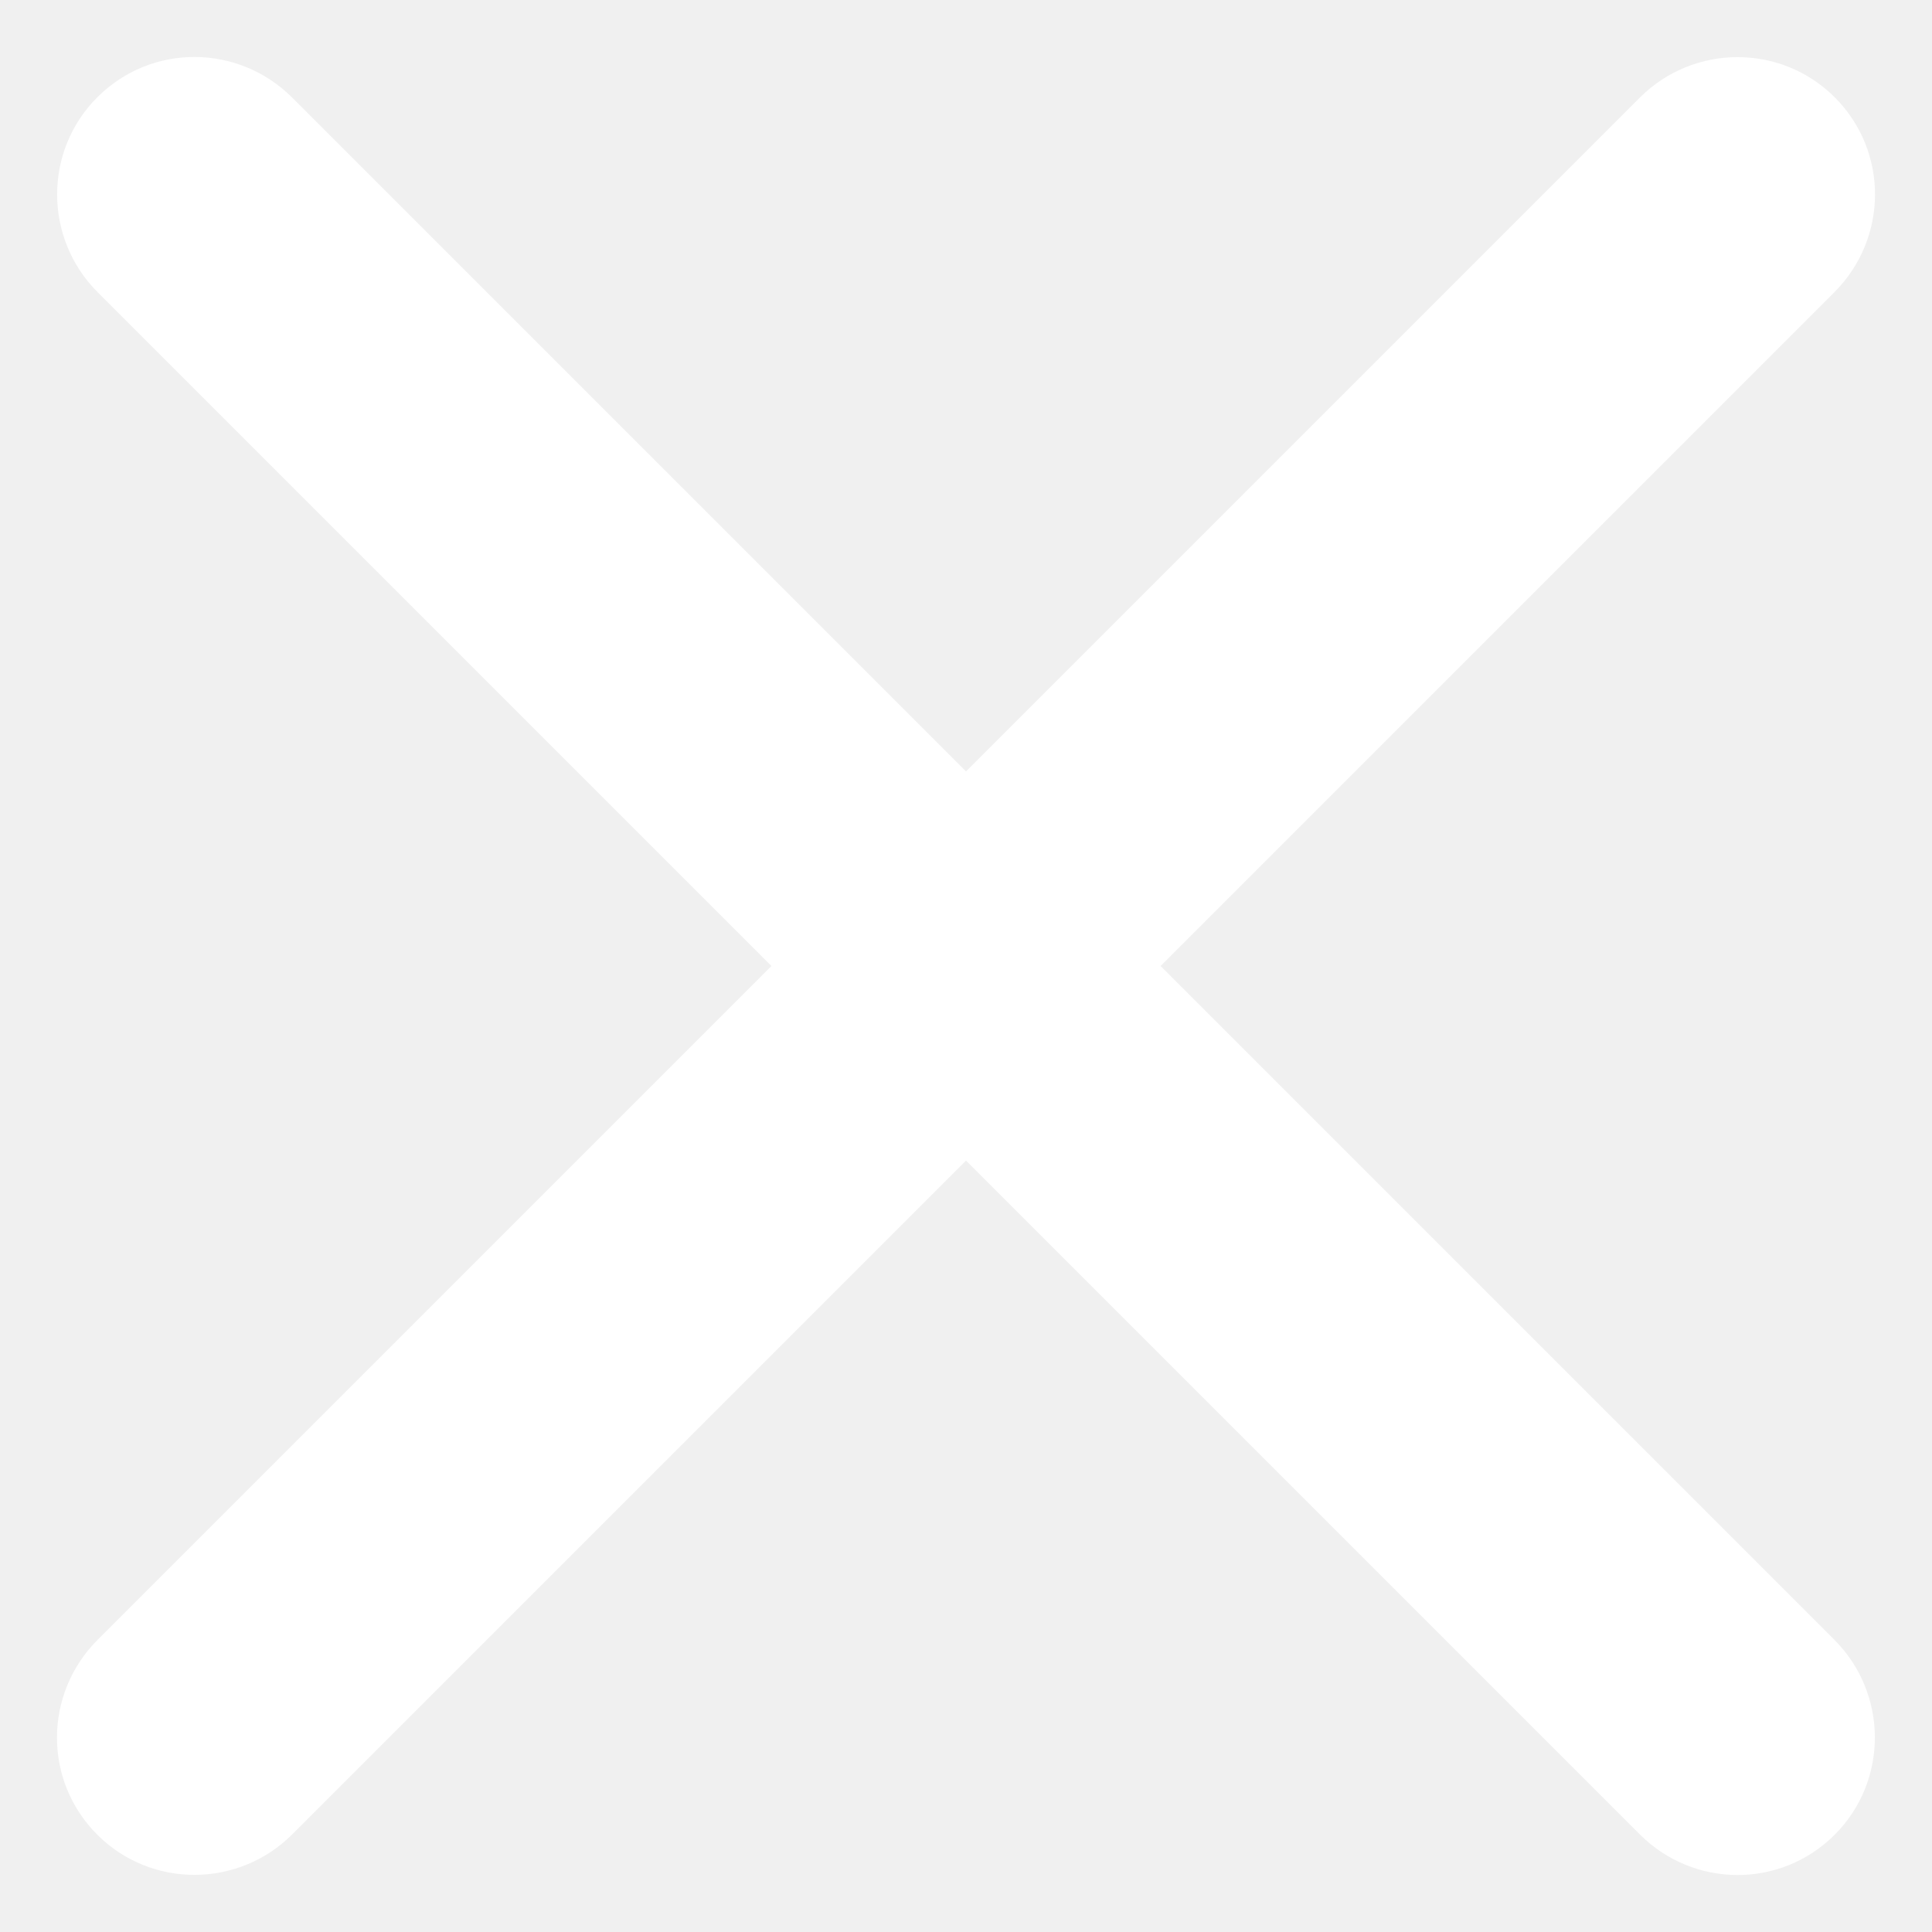
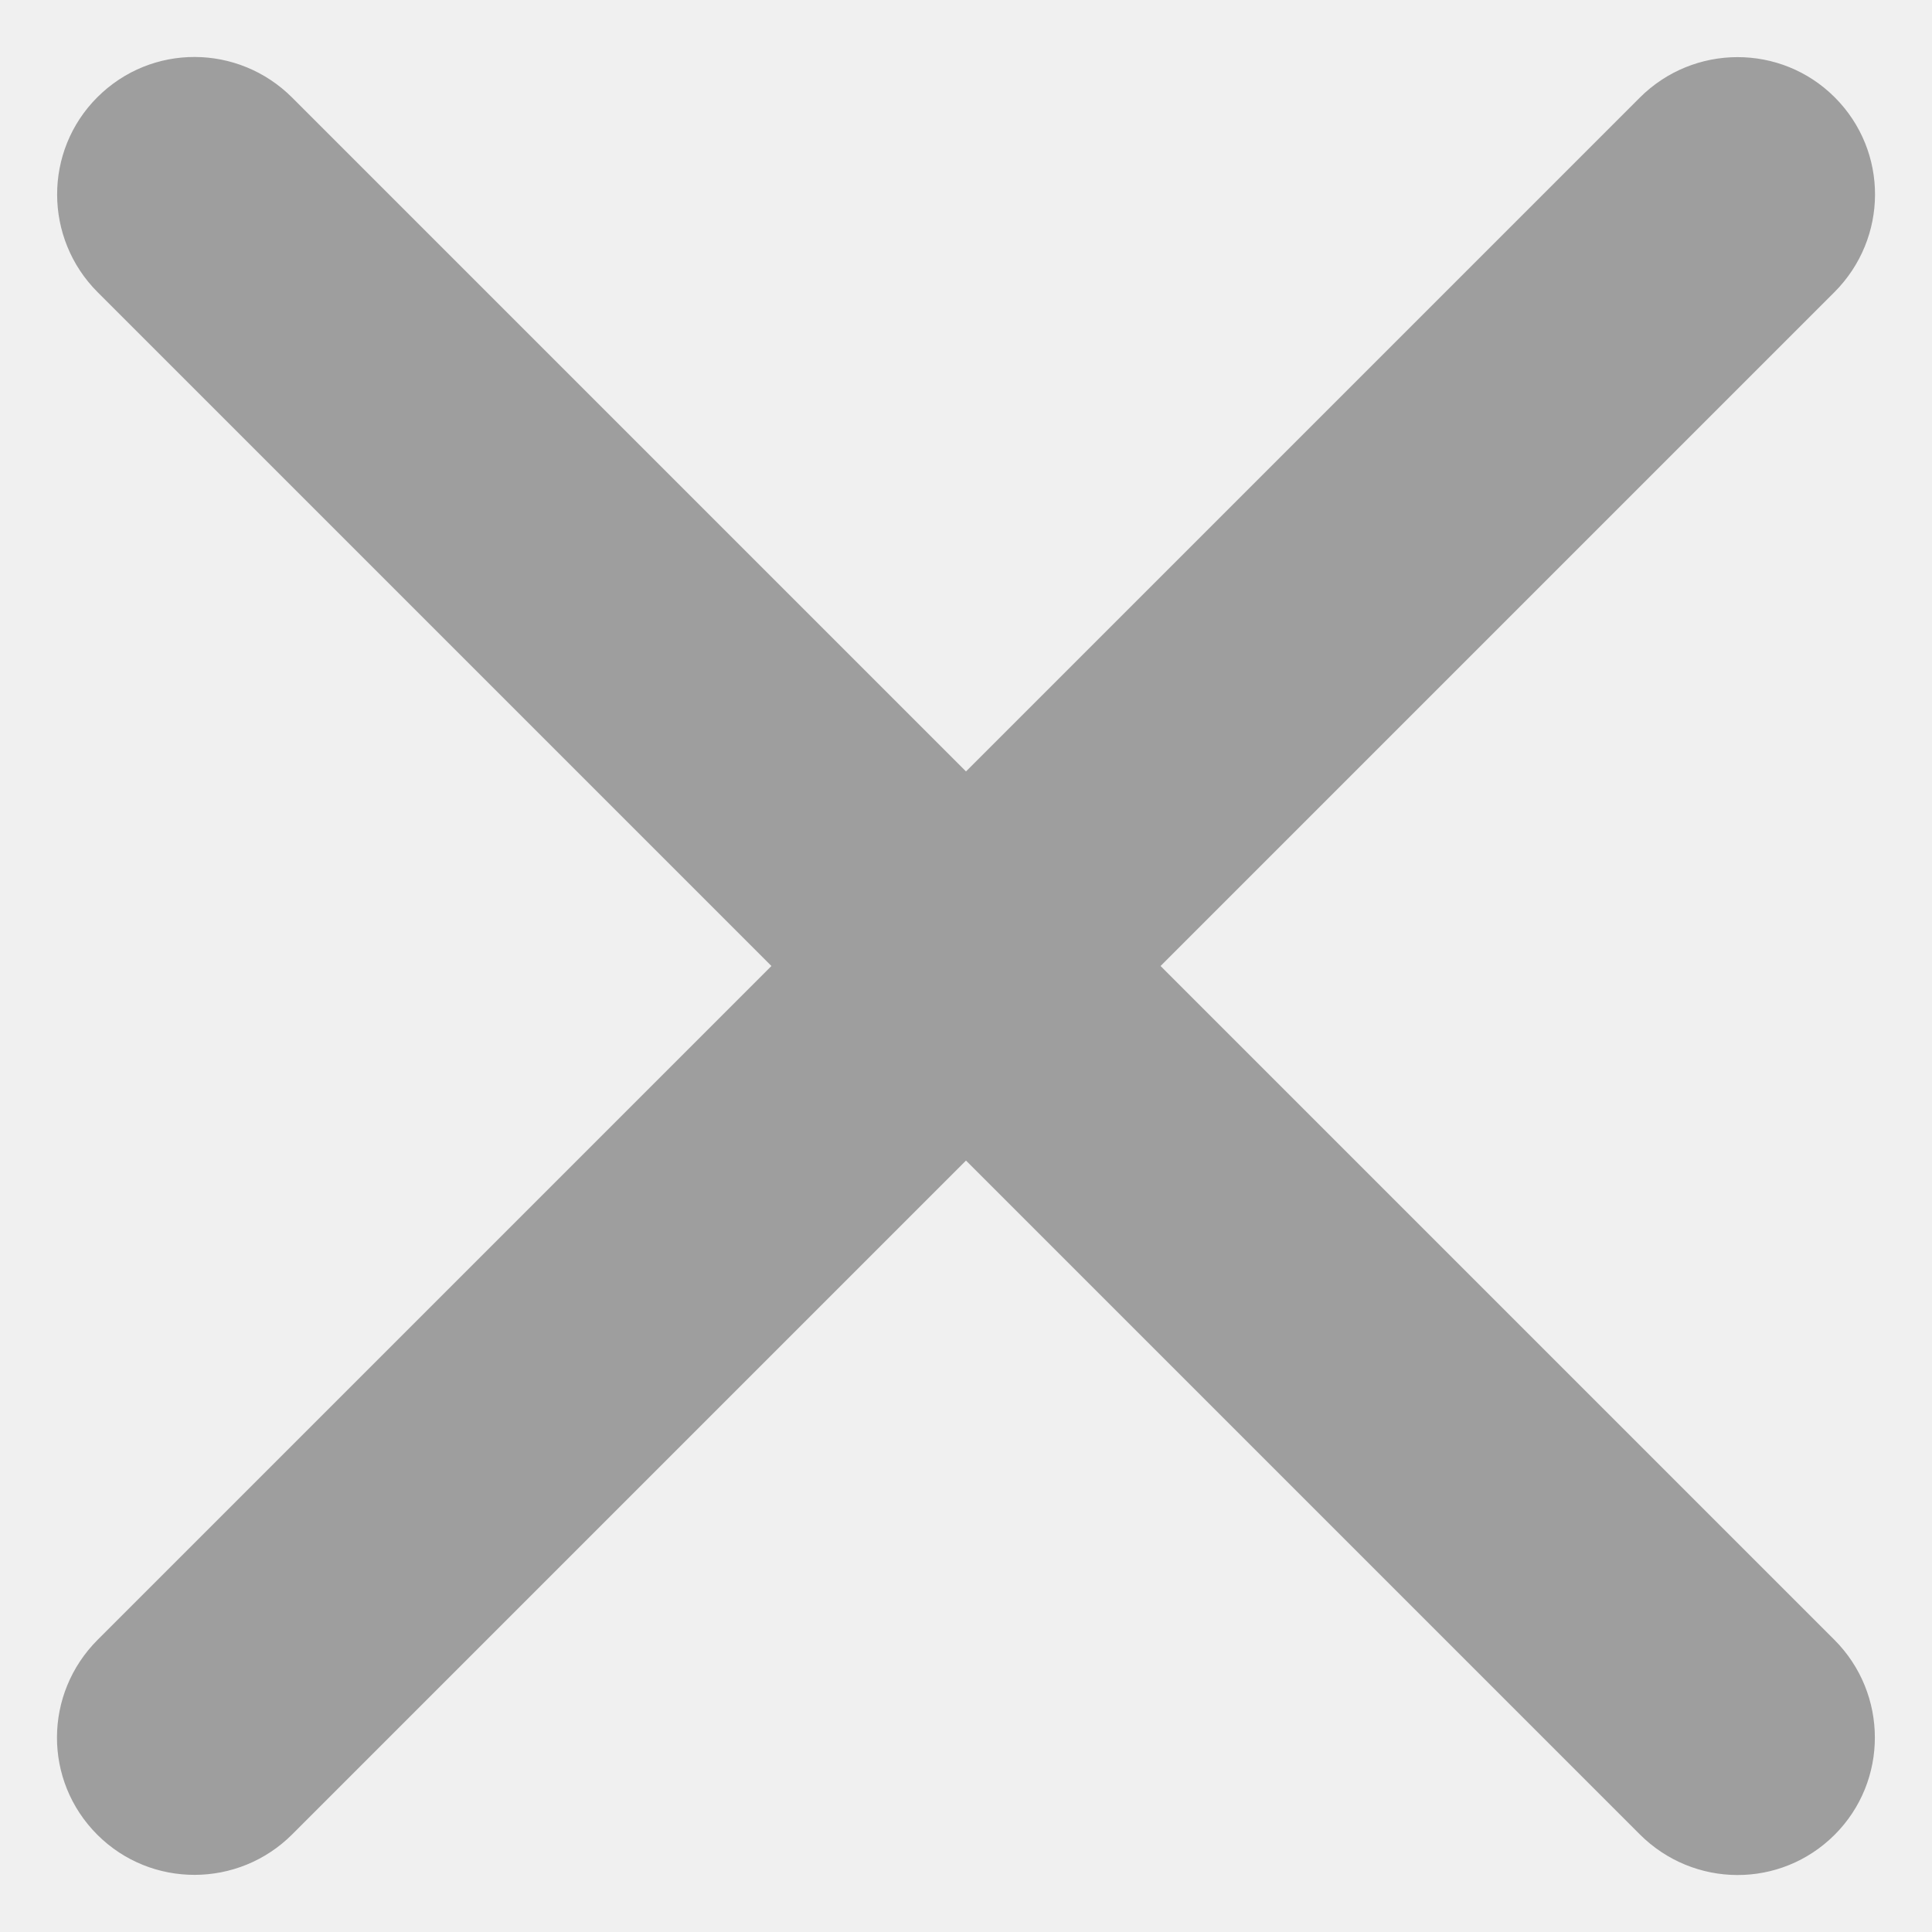
<svg xmlns="http://www.w3.org/2000/svg" width="14px" height="14px" viewBox="0 0 14 14" version="1.1">
  <defs />
  <g id="Page-1" stroke="none" stroke-width="1" fill="none" fill-rule="evenodd">
-     <g id="Desktop_Remixmonsta" transform="translate(-1310, -641)" fill="#FFFFFF">
+     <g id="Desktop_Remixmonsta" transform="translate(-1310, -641)" fill="#9e9e9e">
      <g id="Playlist_tracks" transform="translate(1025, 230)">
        <path d="M298.295,411.705 C297.906,411.316 297.273,411.317 296.882,411.708 L292,416.59 L287.118,411.708 C286.727,411.317 286.097,411.313 285.705,411.705 L285.705,411.705 C285.316,412.094 285.317,412.727 285.708,413.118 L290.59,418 L285.708,422.882 C285.317,423.273 285.313,423.903 285.705,424.295 L285.705,424.295 C286.094,424.684 286.727,424.683 287.118,424.292 L292,419.41 L296.882,424.292 C297.273,424.683 297.903,424.687 298.295,424.295 L298.295,424.295 C298.684,423.906 298.683,423.273 298.292,422.882 L293.41,418 L298.292,413.118 C298.683,412.727 298.687,412.097 298.295,411.705 L298.295,411.705 Z" id="Page-1" />
      </g>
    </g>
  </g>
</svg>
